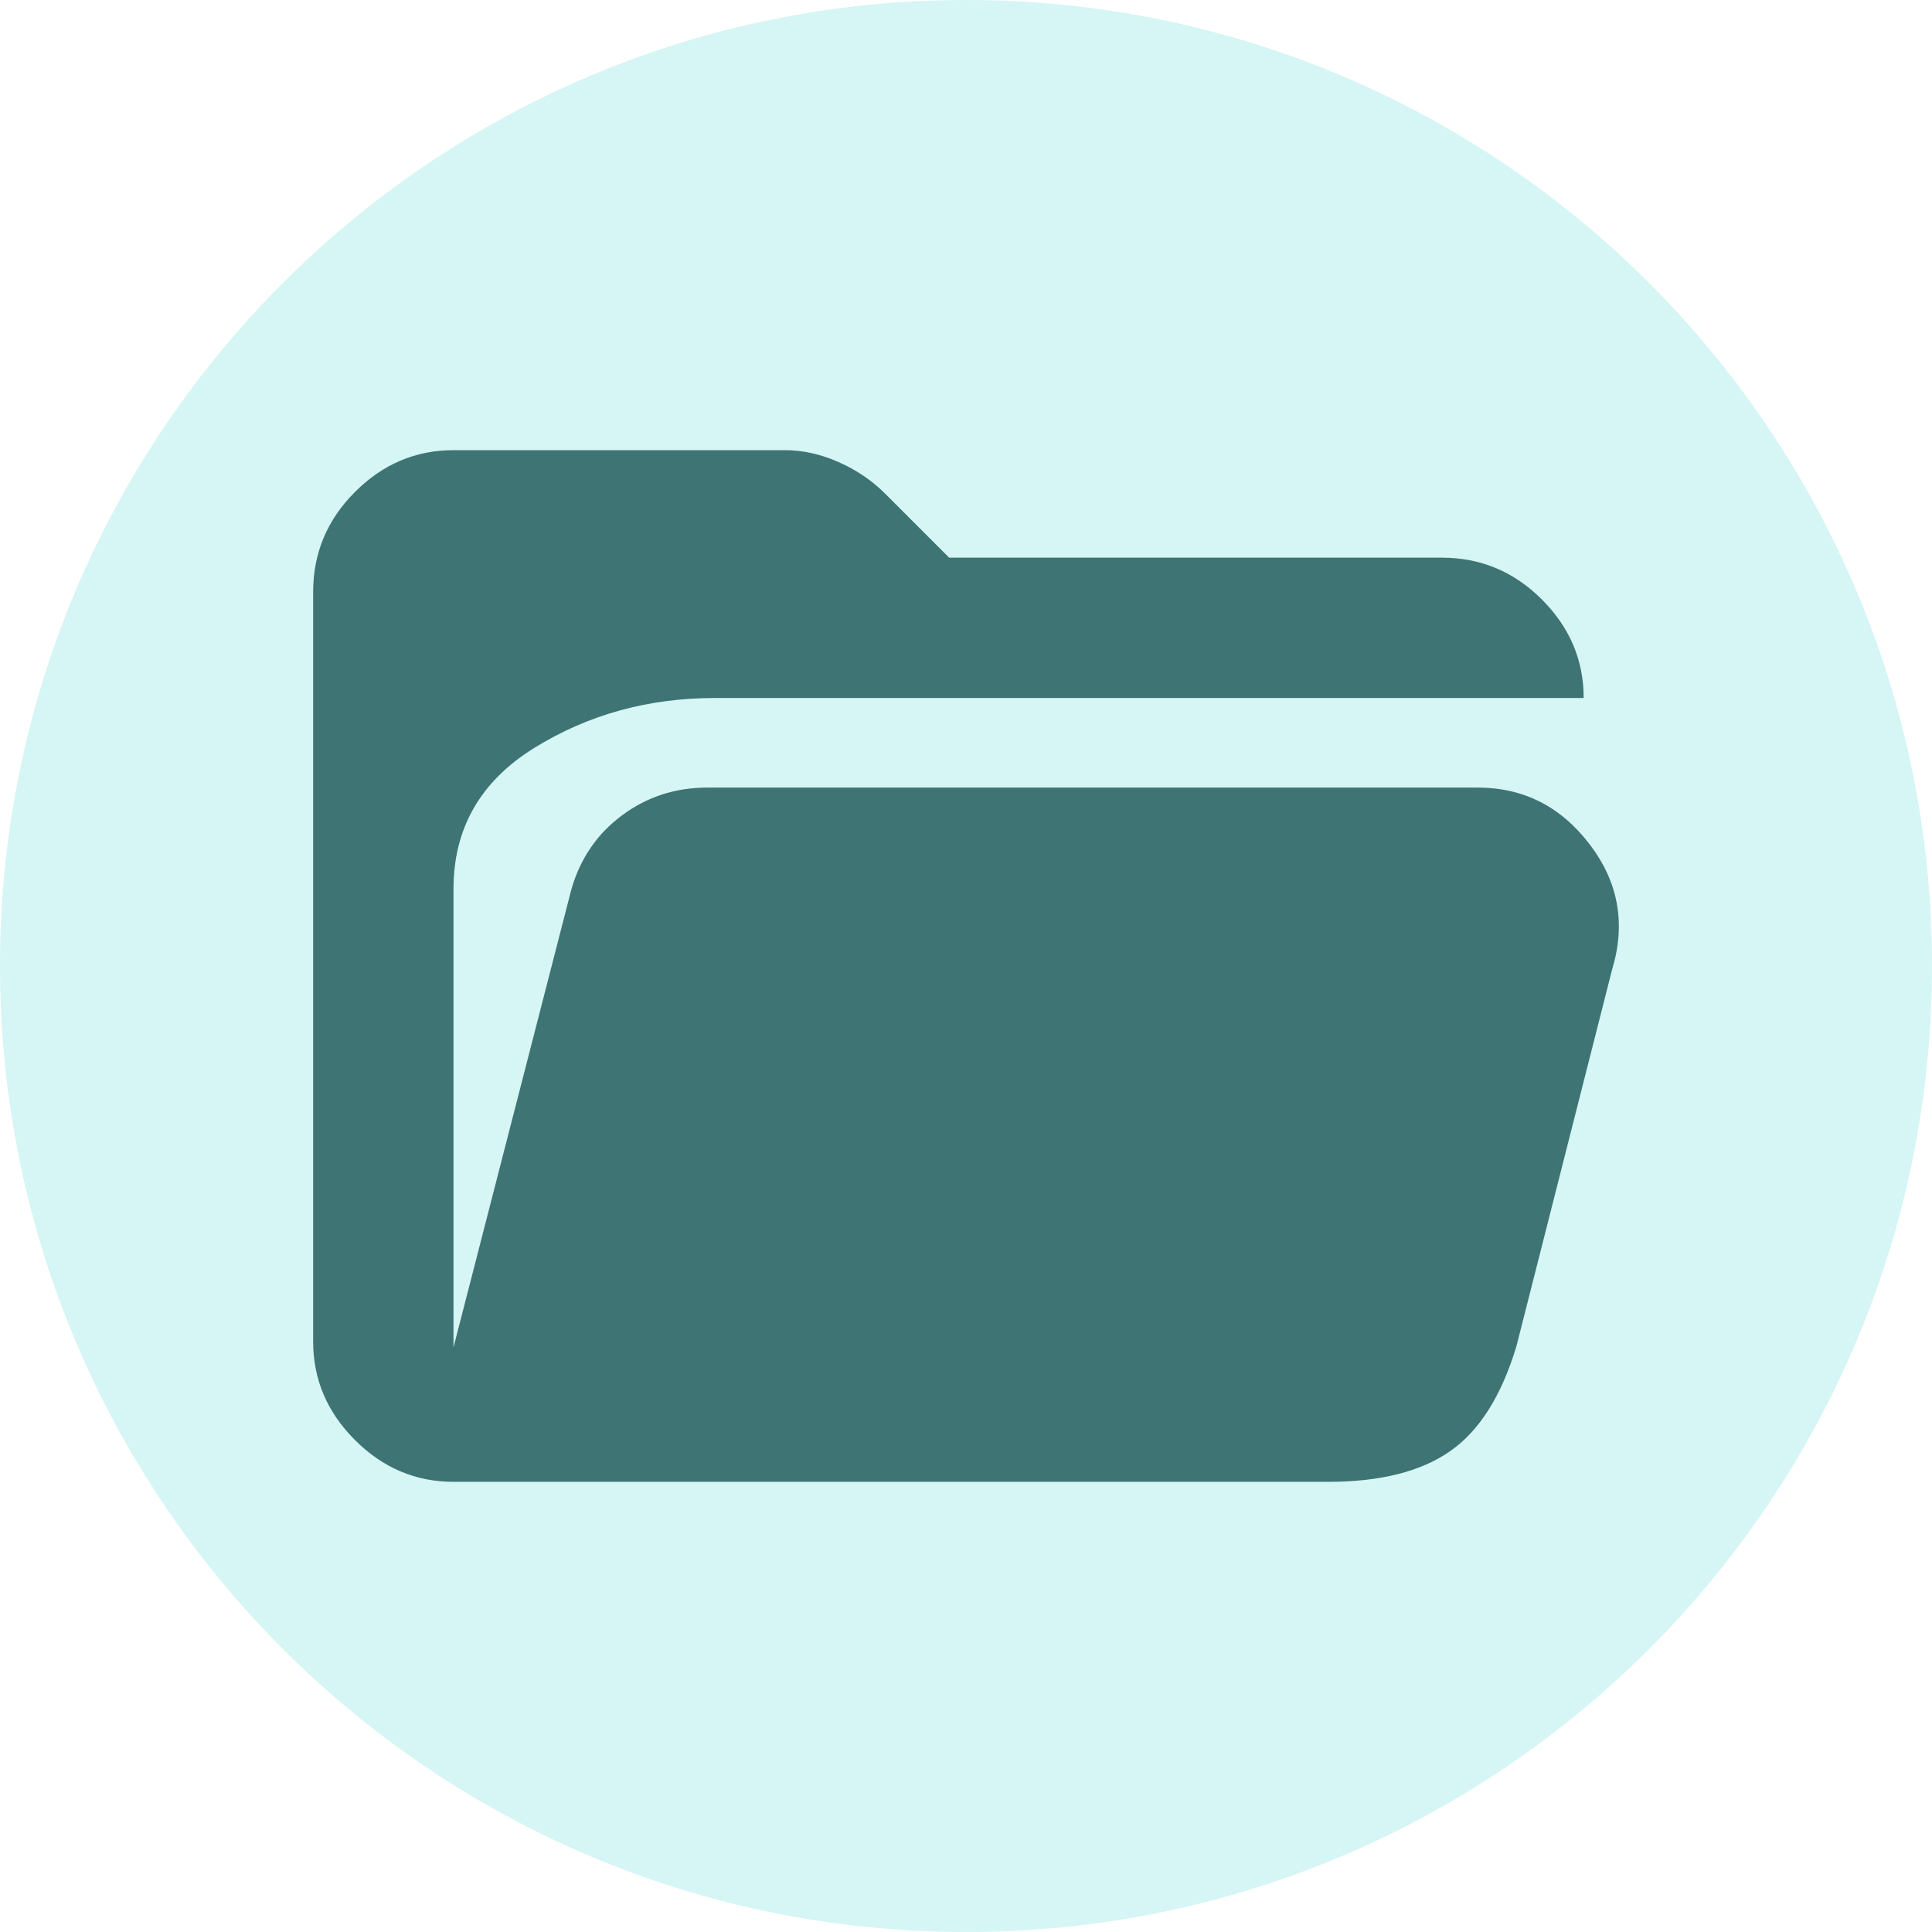
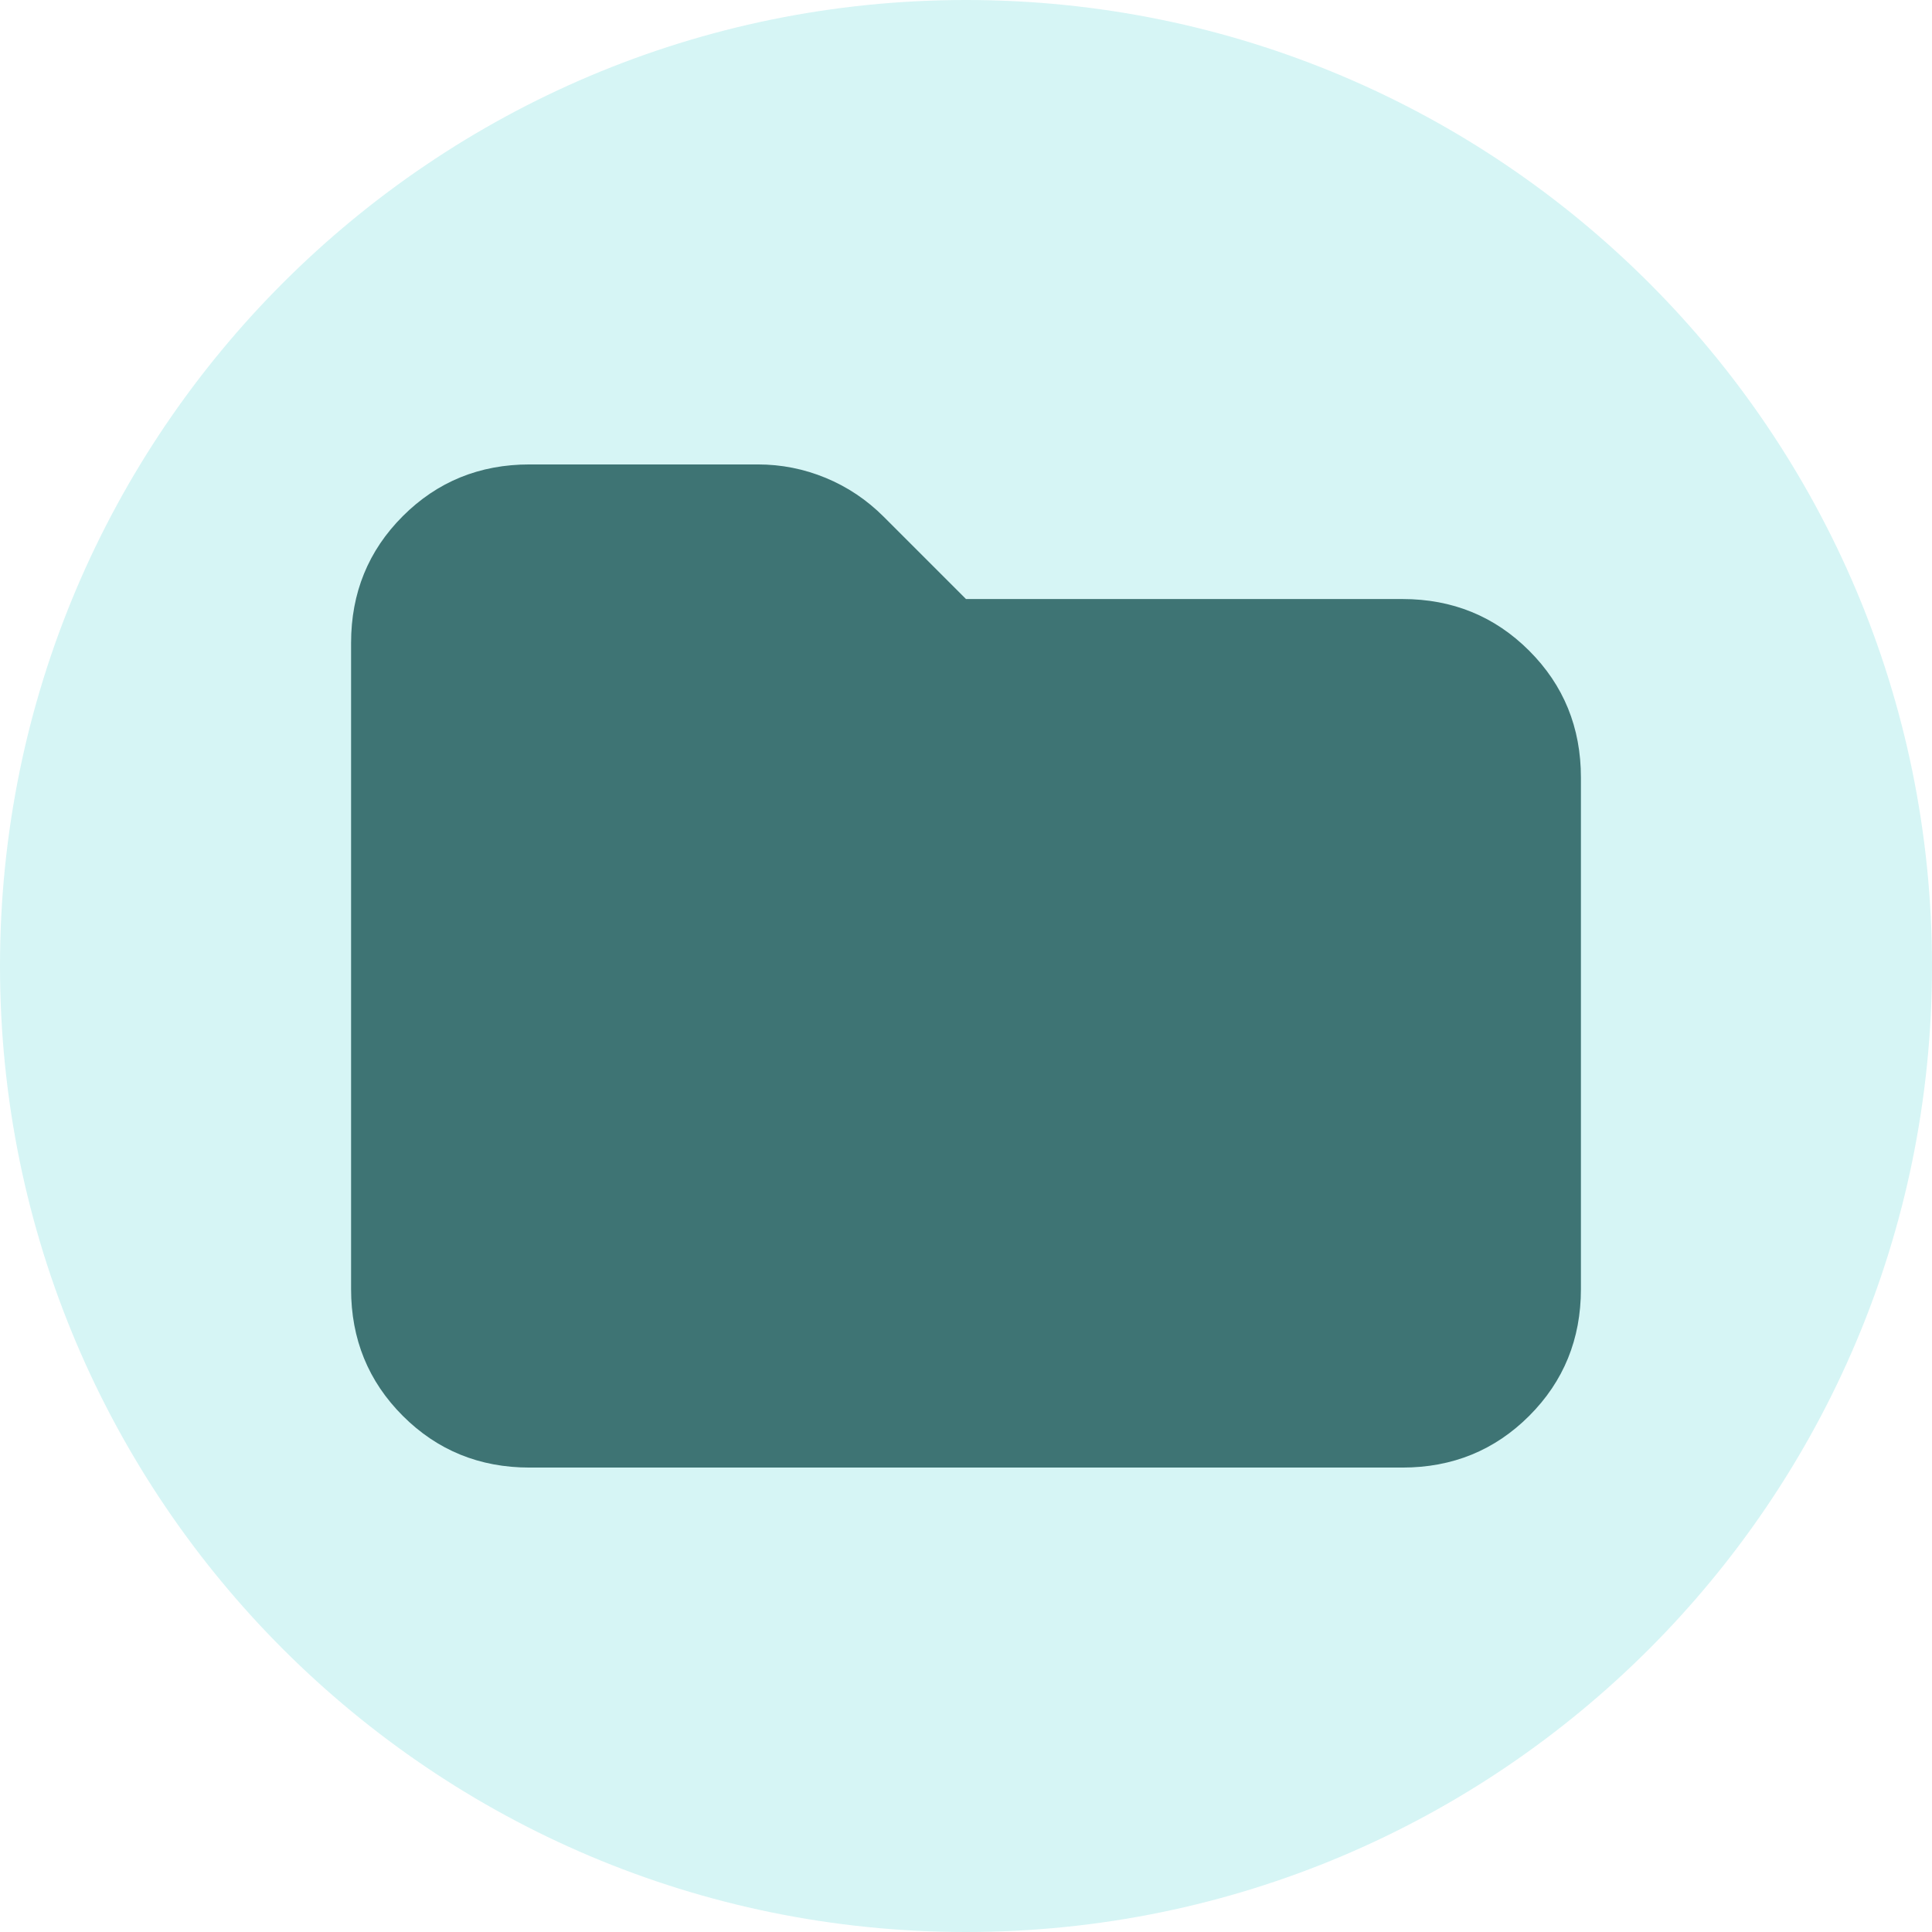
<svg xmlns="http://www.w3.org/2000/svg" viewBox="0 -960 960 960" width="960px" height="960px">
  <ellipse style="fill: #d6f5f5;" cx="480" cy="-480" rx="480" ry="480" transform="matrix(1, 0, 0, 1, 0, 2.2737367544323206e-13)" />
-   <path d="M 786.922 -613.162 L 355.161 -613.162 C 322.025 -613.162 292.103 -604.878 265.396 -588.31 C 238.689 -571.742 225.336 -548.373 225.336 -518.205 L 225.336 -290.455 L 283.943 -518.205 C 288.393 -533.536 296.801 -545.777 309.166 -554.927 C 321.53 -564.077 335.626 -568.651 351.452 -568.651 L 734.25 -568.651 C 757.001 -568.651 775.548 -559.254 789.89 -540.461 C 804.233 -521.666 807.941 -500.894 801.018 -478.145 L 753.539 -291.196 C 746.12 -266.467 735.116 -249.034 720.526 -238.896 C 705.936 -228.756 685.783 -223.687 660.065 -223.687 L 225.336 -223.687 C 206.543 -223.687 190.222 -230.611 176.373 -244.46 C 162.524 -258.307 155.601 -274.628 155.601 -293.422 L 155.601 -665.834 C 155.601 -685.123 162.524 -701.691 176.373 -715.539 C 190.222 -729.387 206.543 -736.312 225.336 -736.312 L 390.029 -736.312 C 398.931 -736.312 407.834 -734.332 416.735 -730.376 C 425.637 -726.419 433.303 -721.226 439.733 -714.797 L 471.633 -682.898 L 716.446 -682.898 C 735.734 -682.898 752.302 -675.972 766.151 -662.125 C 779.998 -648.276 786.922 -631.957 786.922 -613.162 Z" style="fill: #3e7474;" />
+   <path d="M 263.158 -230.772 C 238.281 -230.772 217.278 -239.338 200.147 -256.469 C 183.015 -273.601 174.45 -294.605 174.45 -319.48 L 174.45 -640.52 C 174.45 -665.395 183.015 -686.399 200.147 -703.531 C 217.278 -720.662 238.281 -729.228 263.158 -729.228 L 376.507 -729.228 C 388.241 -729.228 399.505 -726.998 410.301 -722.539 C 421.096 -718.081 430.718 -711.627 439.166 -703.179 L 480 -662.345 L 696.842 -662.345 C 721.718 -662.345 742.721 -653.779 759.853 -636.647 C 776.984 -619.516 785.55 -598.512 785.55 -573.636 L 785.55 -319.48 C 785.55 -294.605 776.984 -273.601 759.853 -256.469 C 742.721 -239.338 721.718 -230.772 696.842 -230.772 L 263.158 -230.772 Z" style="fill: #3e7474;" />
</svg>
